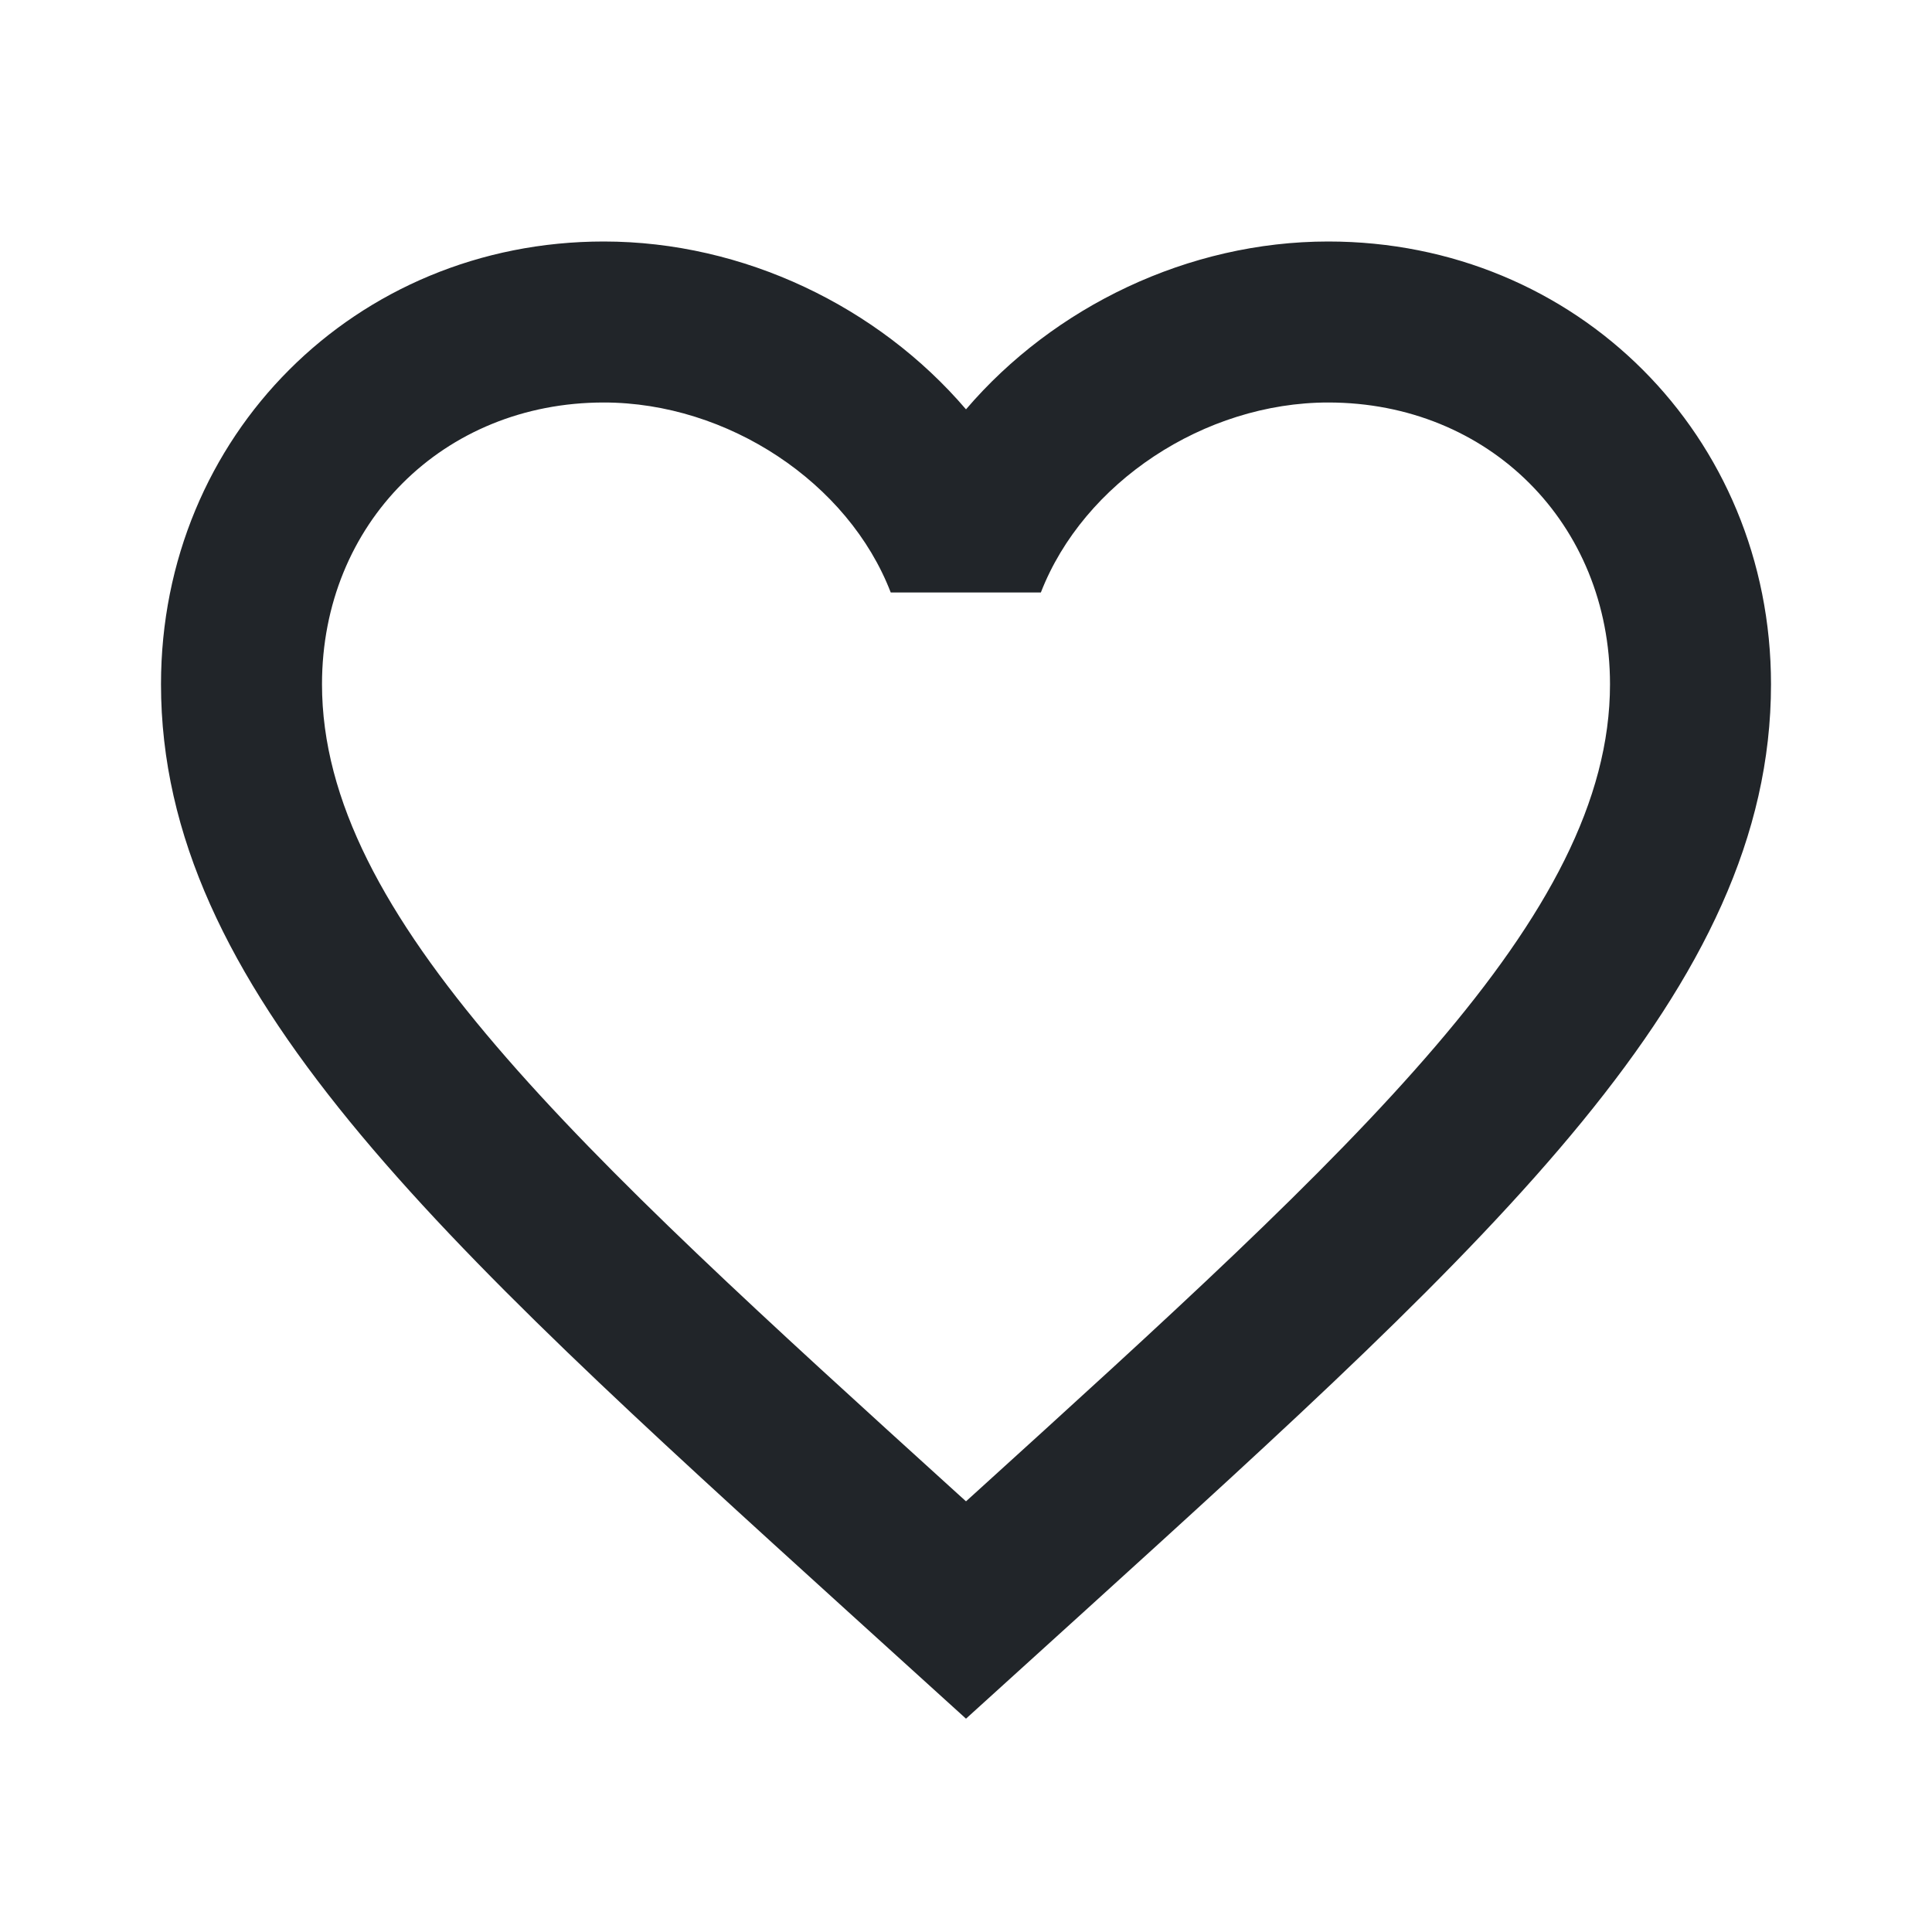
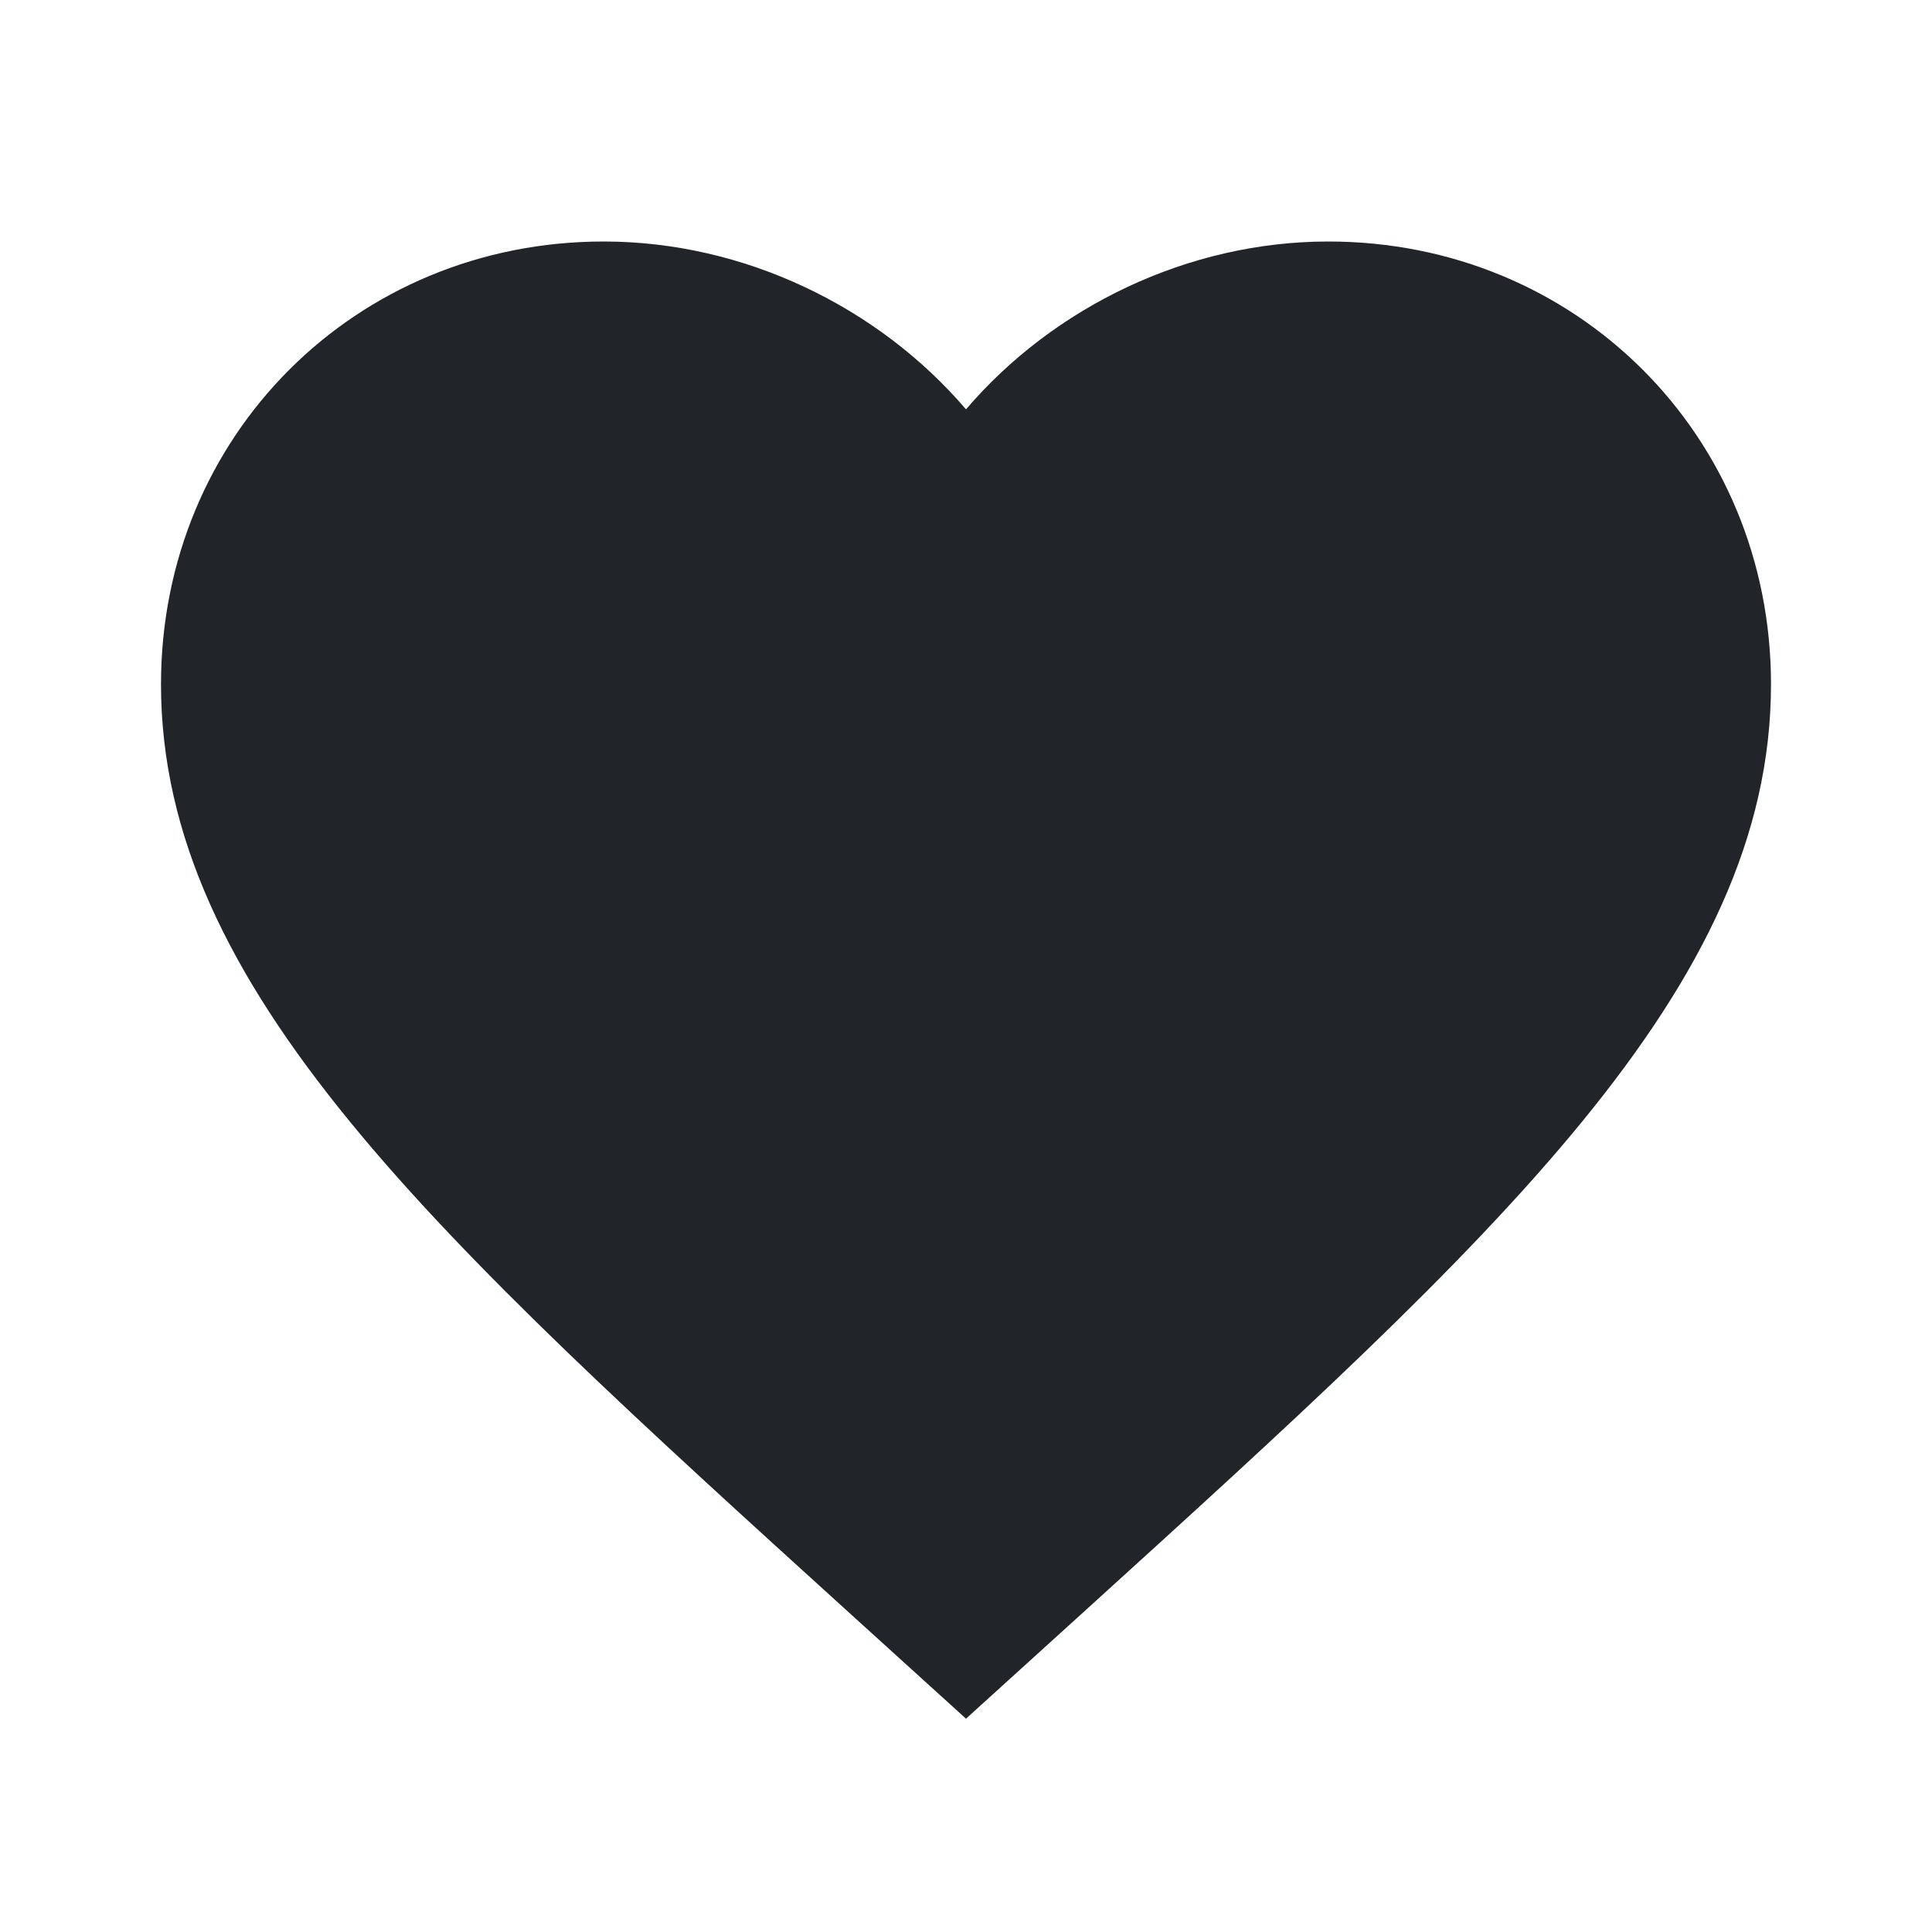
<svg xmlns="http://www.w3.org/2000/svg" width="48" height="48" viewBox="0 0 48 48">
-   <path fill="#212529" d="M33 6c-3.48 0-6.82 1.62-9 4.17C21.82 7.62 18.48 6 15 6 8.83 6 4 10.83 4 17c0 7.55 6.8 13.72 17.1 23.07L24 42.7l2.9-2.63C37.2 30.72 44 24.55 44 17c0-6.17-4.83-11-11-11zm-8.79 31.11l-.21.19-.21-.19C14.28 28.48 8 22.78 8 17c0-3.99 3.01-7 7-7 3.08 0 6.08 1.99 7.13 4.72h3.73C26.92 11.99 29.92 10 33 10c3.99 0 7 3.01 7 7 0 5.78-6.28 11.48-15.79 20.11z" />
+   <path fill="#212529" d="M24 42.7l-2.9-2.63C10.8 30.72 4 24.55 4 17 4 10.83 8.83 6 15 6c3.48 0 6.82 1.62 9 4.17C26.18 7.62 29.52 6 33 6c6.17 0 11 4.83 11 11 0 7.55-6.8 13.72-17.1 23.07L24 42.7z" />
</svg>
